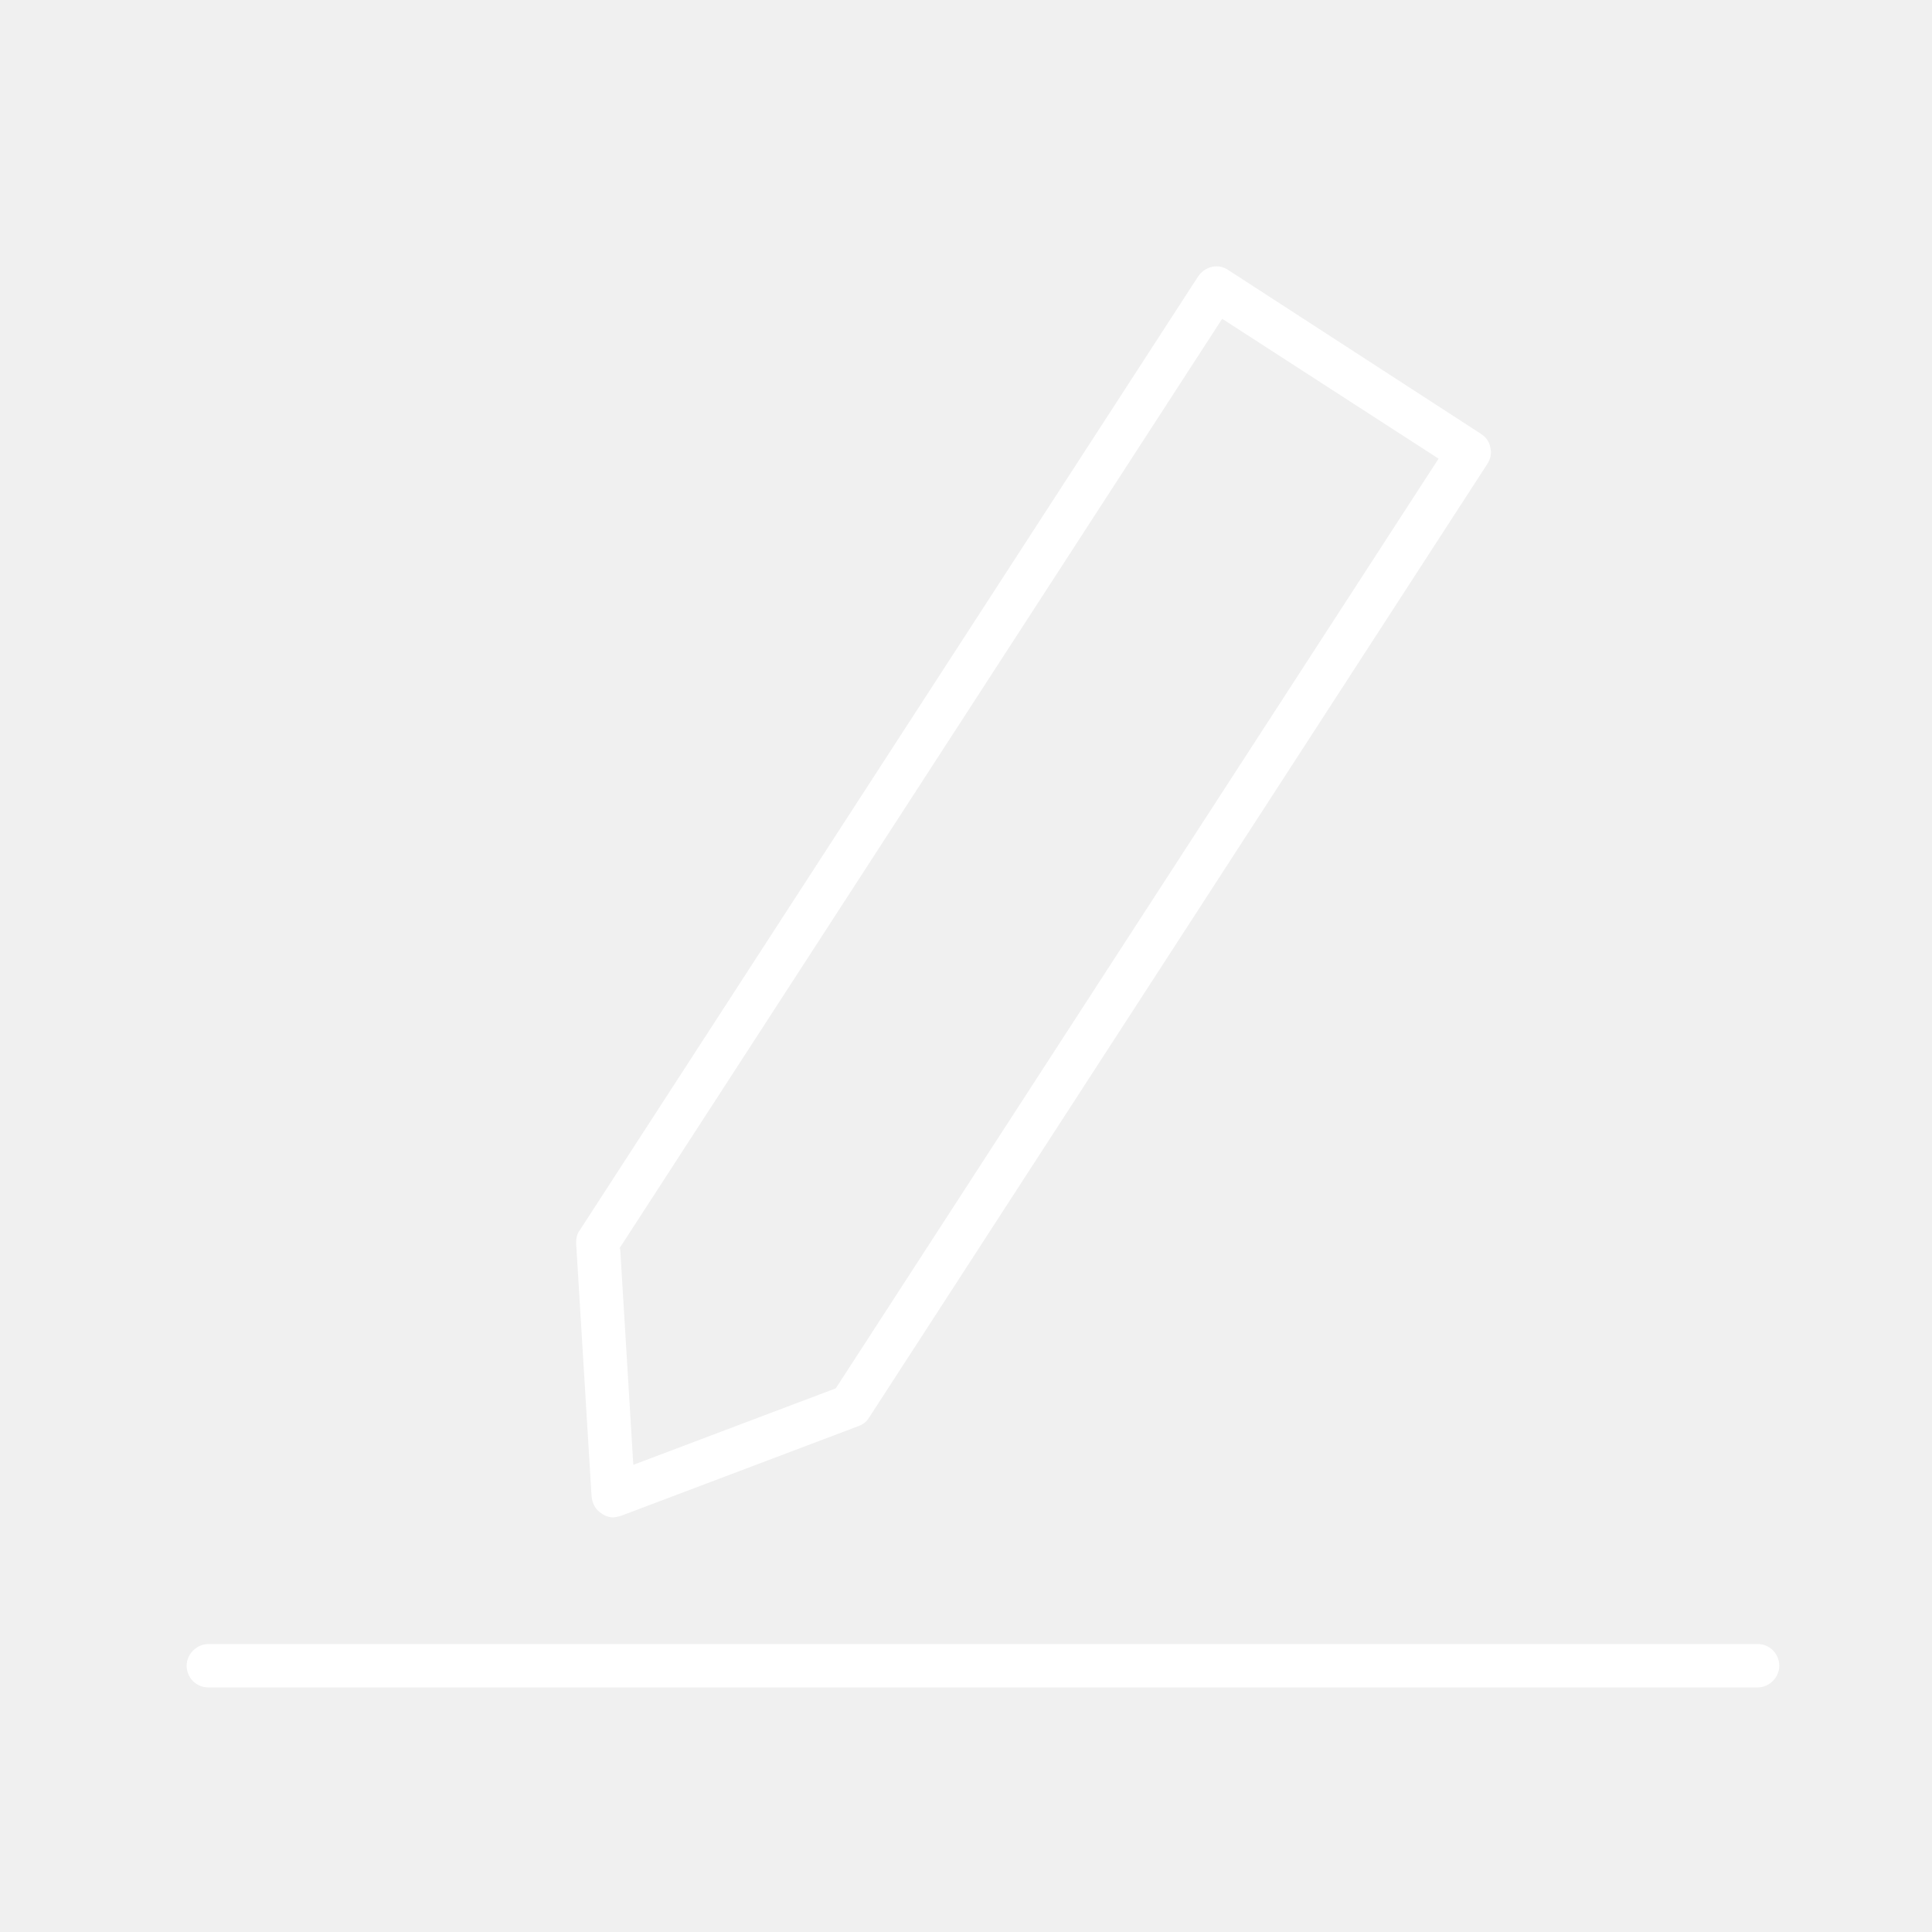
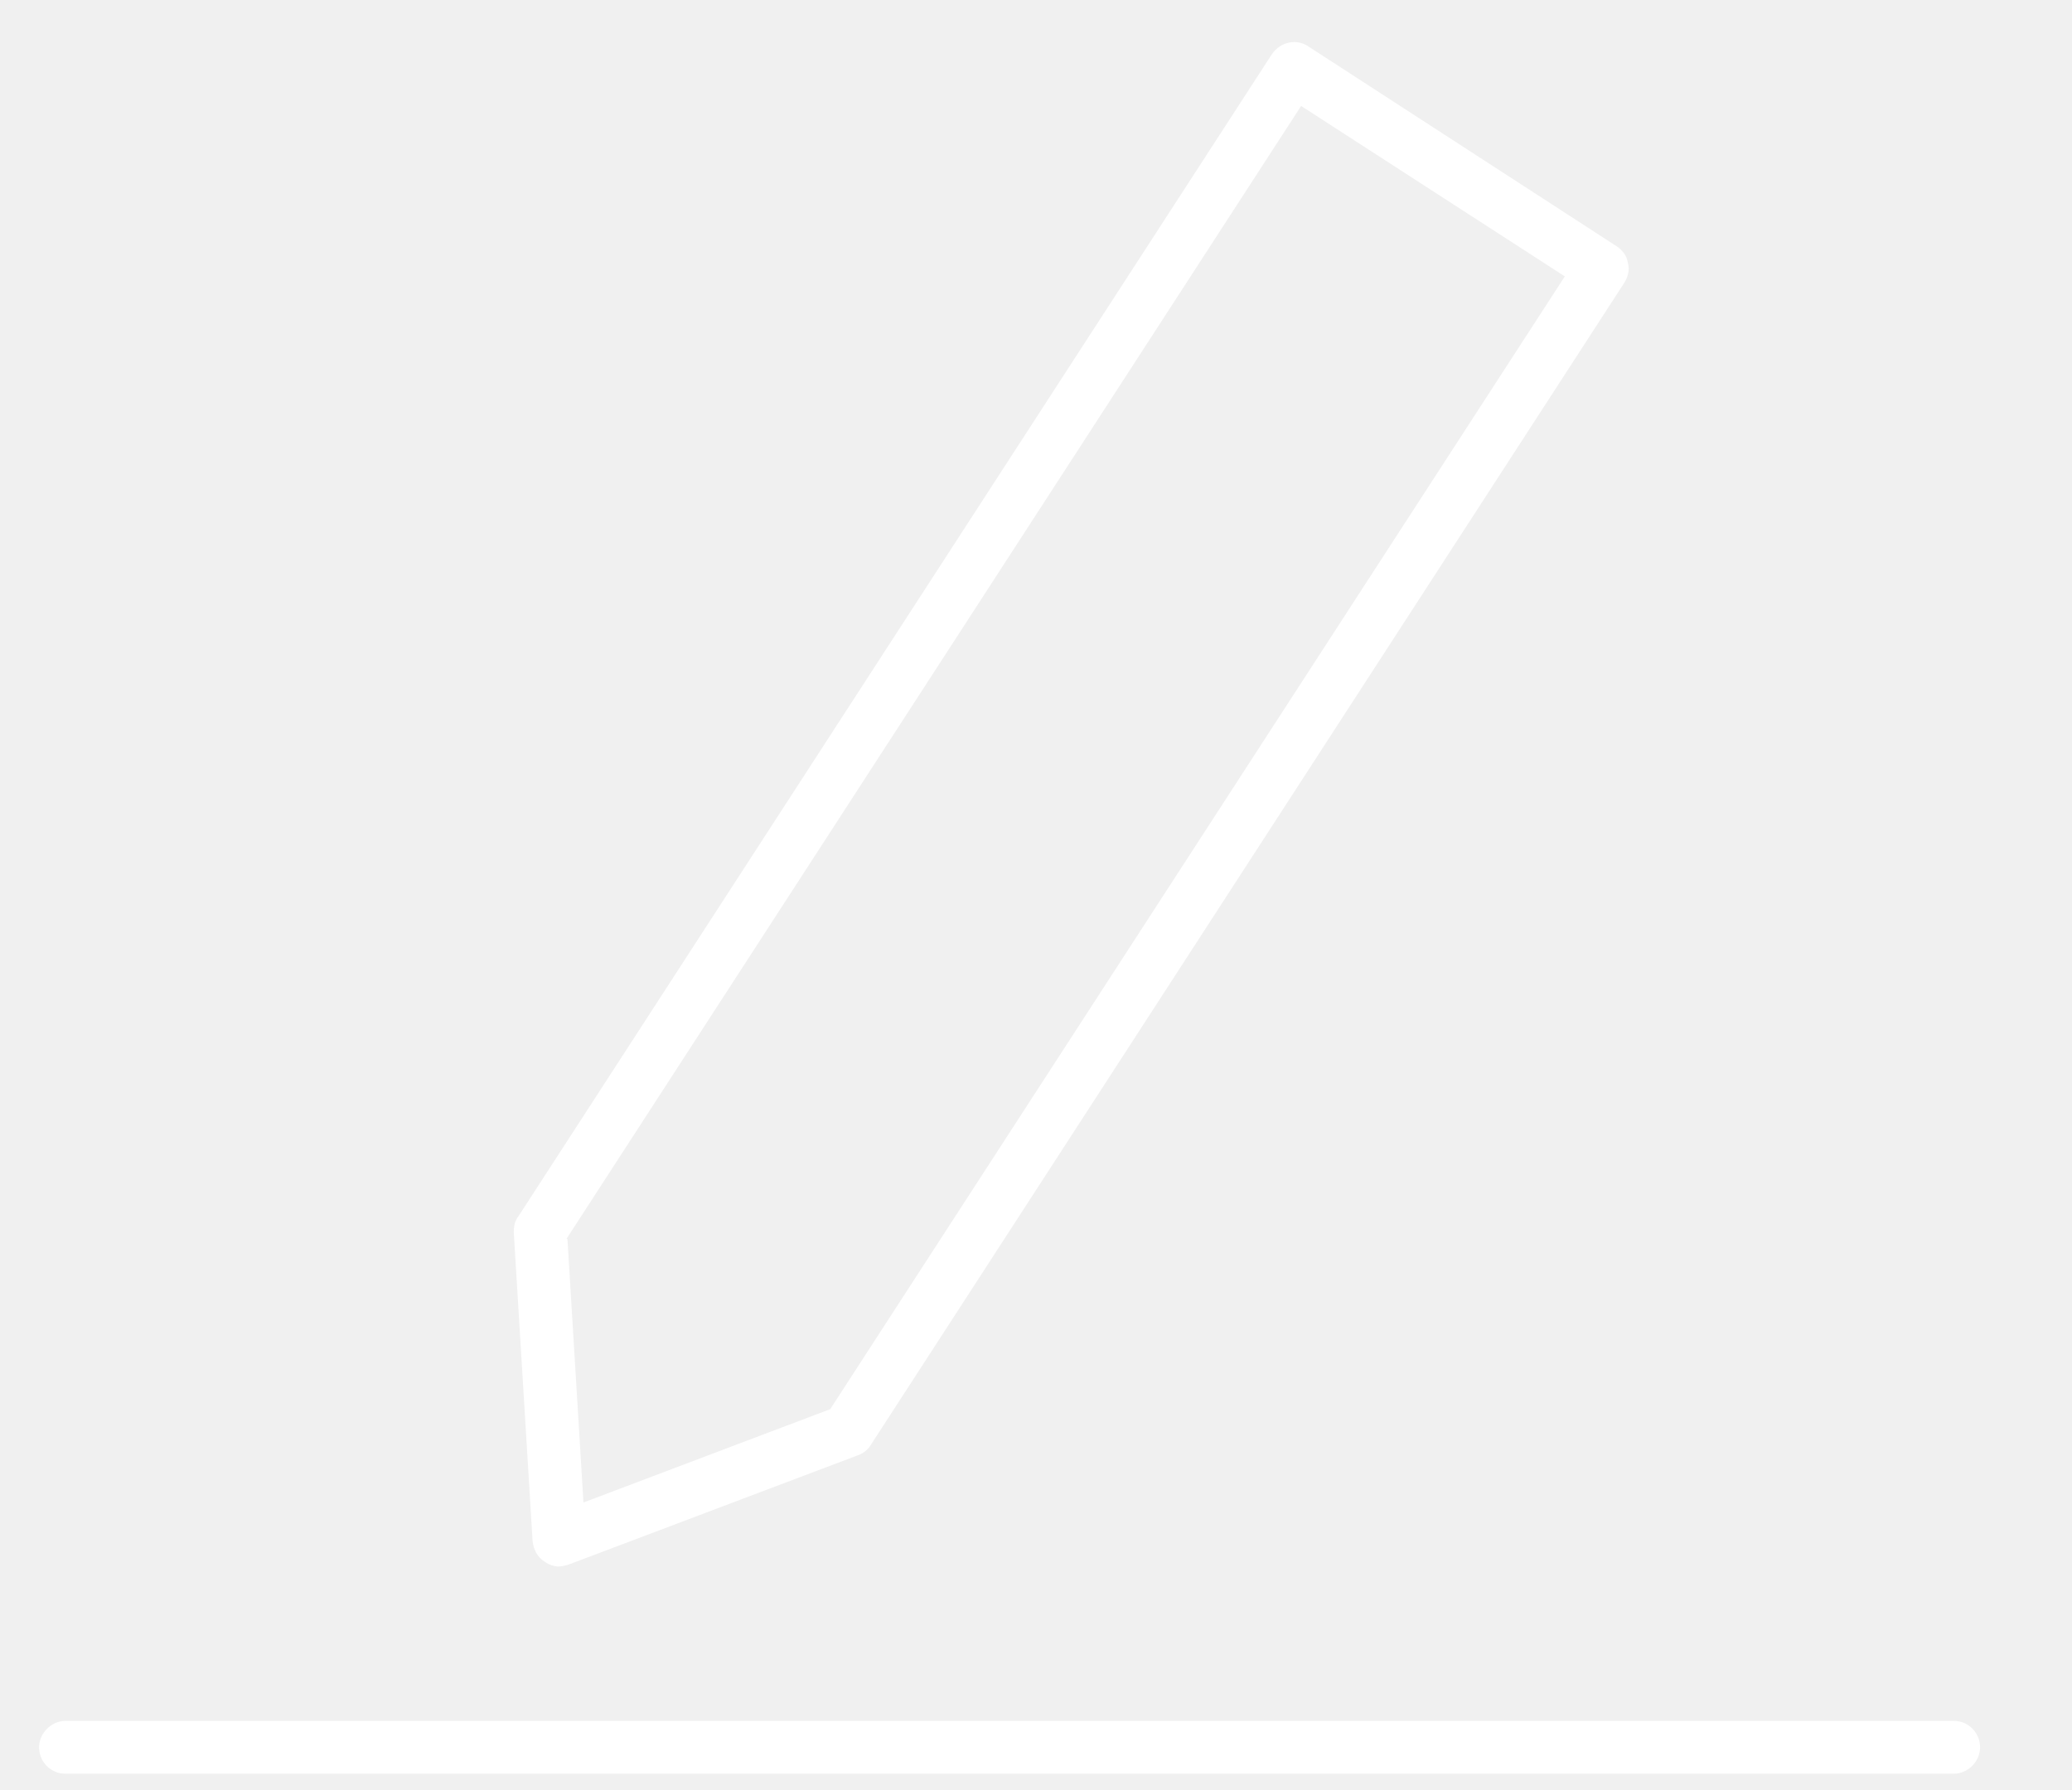
- <svg xmlns="http://www.w3.org/2000/svg" width="25" height="25" viewBox="0 0 25 25" fill="none">
-   <path d="M22.745 21.835H2.695C2.535 21.835 2.415 21.705 2.415 21.555C2.415 21.405 2.545 21.274 2.695 21.274H22.745C22.905 21.274 23.024 21.405 23.024 21.555C23.024 21.705 22.895 21.835 22.745 21.835Z" fill="white" />
-   <path d="M7.935 19.635C7.885 19.635 7.825 19.615 7.785 19.585C7.705 19.535 7.665 19.455 7.655 19.365L7.455 16.085C7.455 16.025 7.465 15.965 7.505 15.915L15.505 3.575C15.595 3.445 15.765 3.405 15.895 3.495L19.165 5.615C19.225 5.655 19.275 5.715 19.285 5.795C19.305 5.865 19.285 5.945 19.245 6.005L11.245 18.345C11.215 18.395 11.165 18.435 11.105 18.455L8.035 19.615C8.035 19.615 7.965 19.635 7.935 19.635ZM8.025 16.155L8.195 18.955L10.815 17.965L18.615 5.935L15.815 4.125L8.015 16.155H8.025Z" fill="white" />
+ <svg xmlns="http://www.w3.org/2000/svg" width="22" height="19" viewBox="0 0 22 19" fill="none">
+   <path d="M20.745 18.835H0.695C0.535 18.835 0.415 18.705 0.415 18.555C0.415 18.405 0.545 18.274 0.695 18.274H20.745C20.905 18.274 21.024 18.405 21.024 18.555C21.024 18.705 20.895 18.835 20.745 18.835Z" fill="white" />
+   <path d="M5.935 16.635C5.885 16.635 5.825 16.615 5.785 16.585C5.705 16.535 5.665 16.455 5.655 16.365L5.455 13.085C5.455 13.025 5.465 12.965 5.505 12.915L13.505 0.575C13.595 0.445 13.765 0.405 13.895 0.495L17.165 2.615C17.225 2.655 17.275 2.715 17.285 2.795C17.305 2.865 17.285 2.945 17.245 3.005L9.245 15.345C9.215 15.395 9.165 15.435 9.105 15.455L6.035 16.615C6.035 16.615 5.965 16.635 5.935 16.635ZM6.025 13.155L6.195 15.955L8.815 14.964L16.615 2.935L13.815 1.125L6.015 13.155H6.025Z" fill="white" />
</svg>
